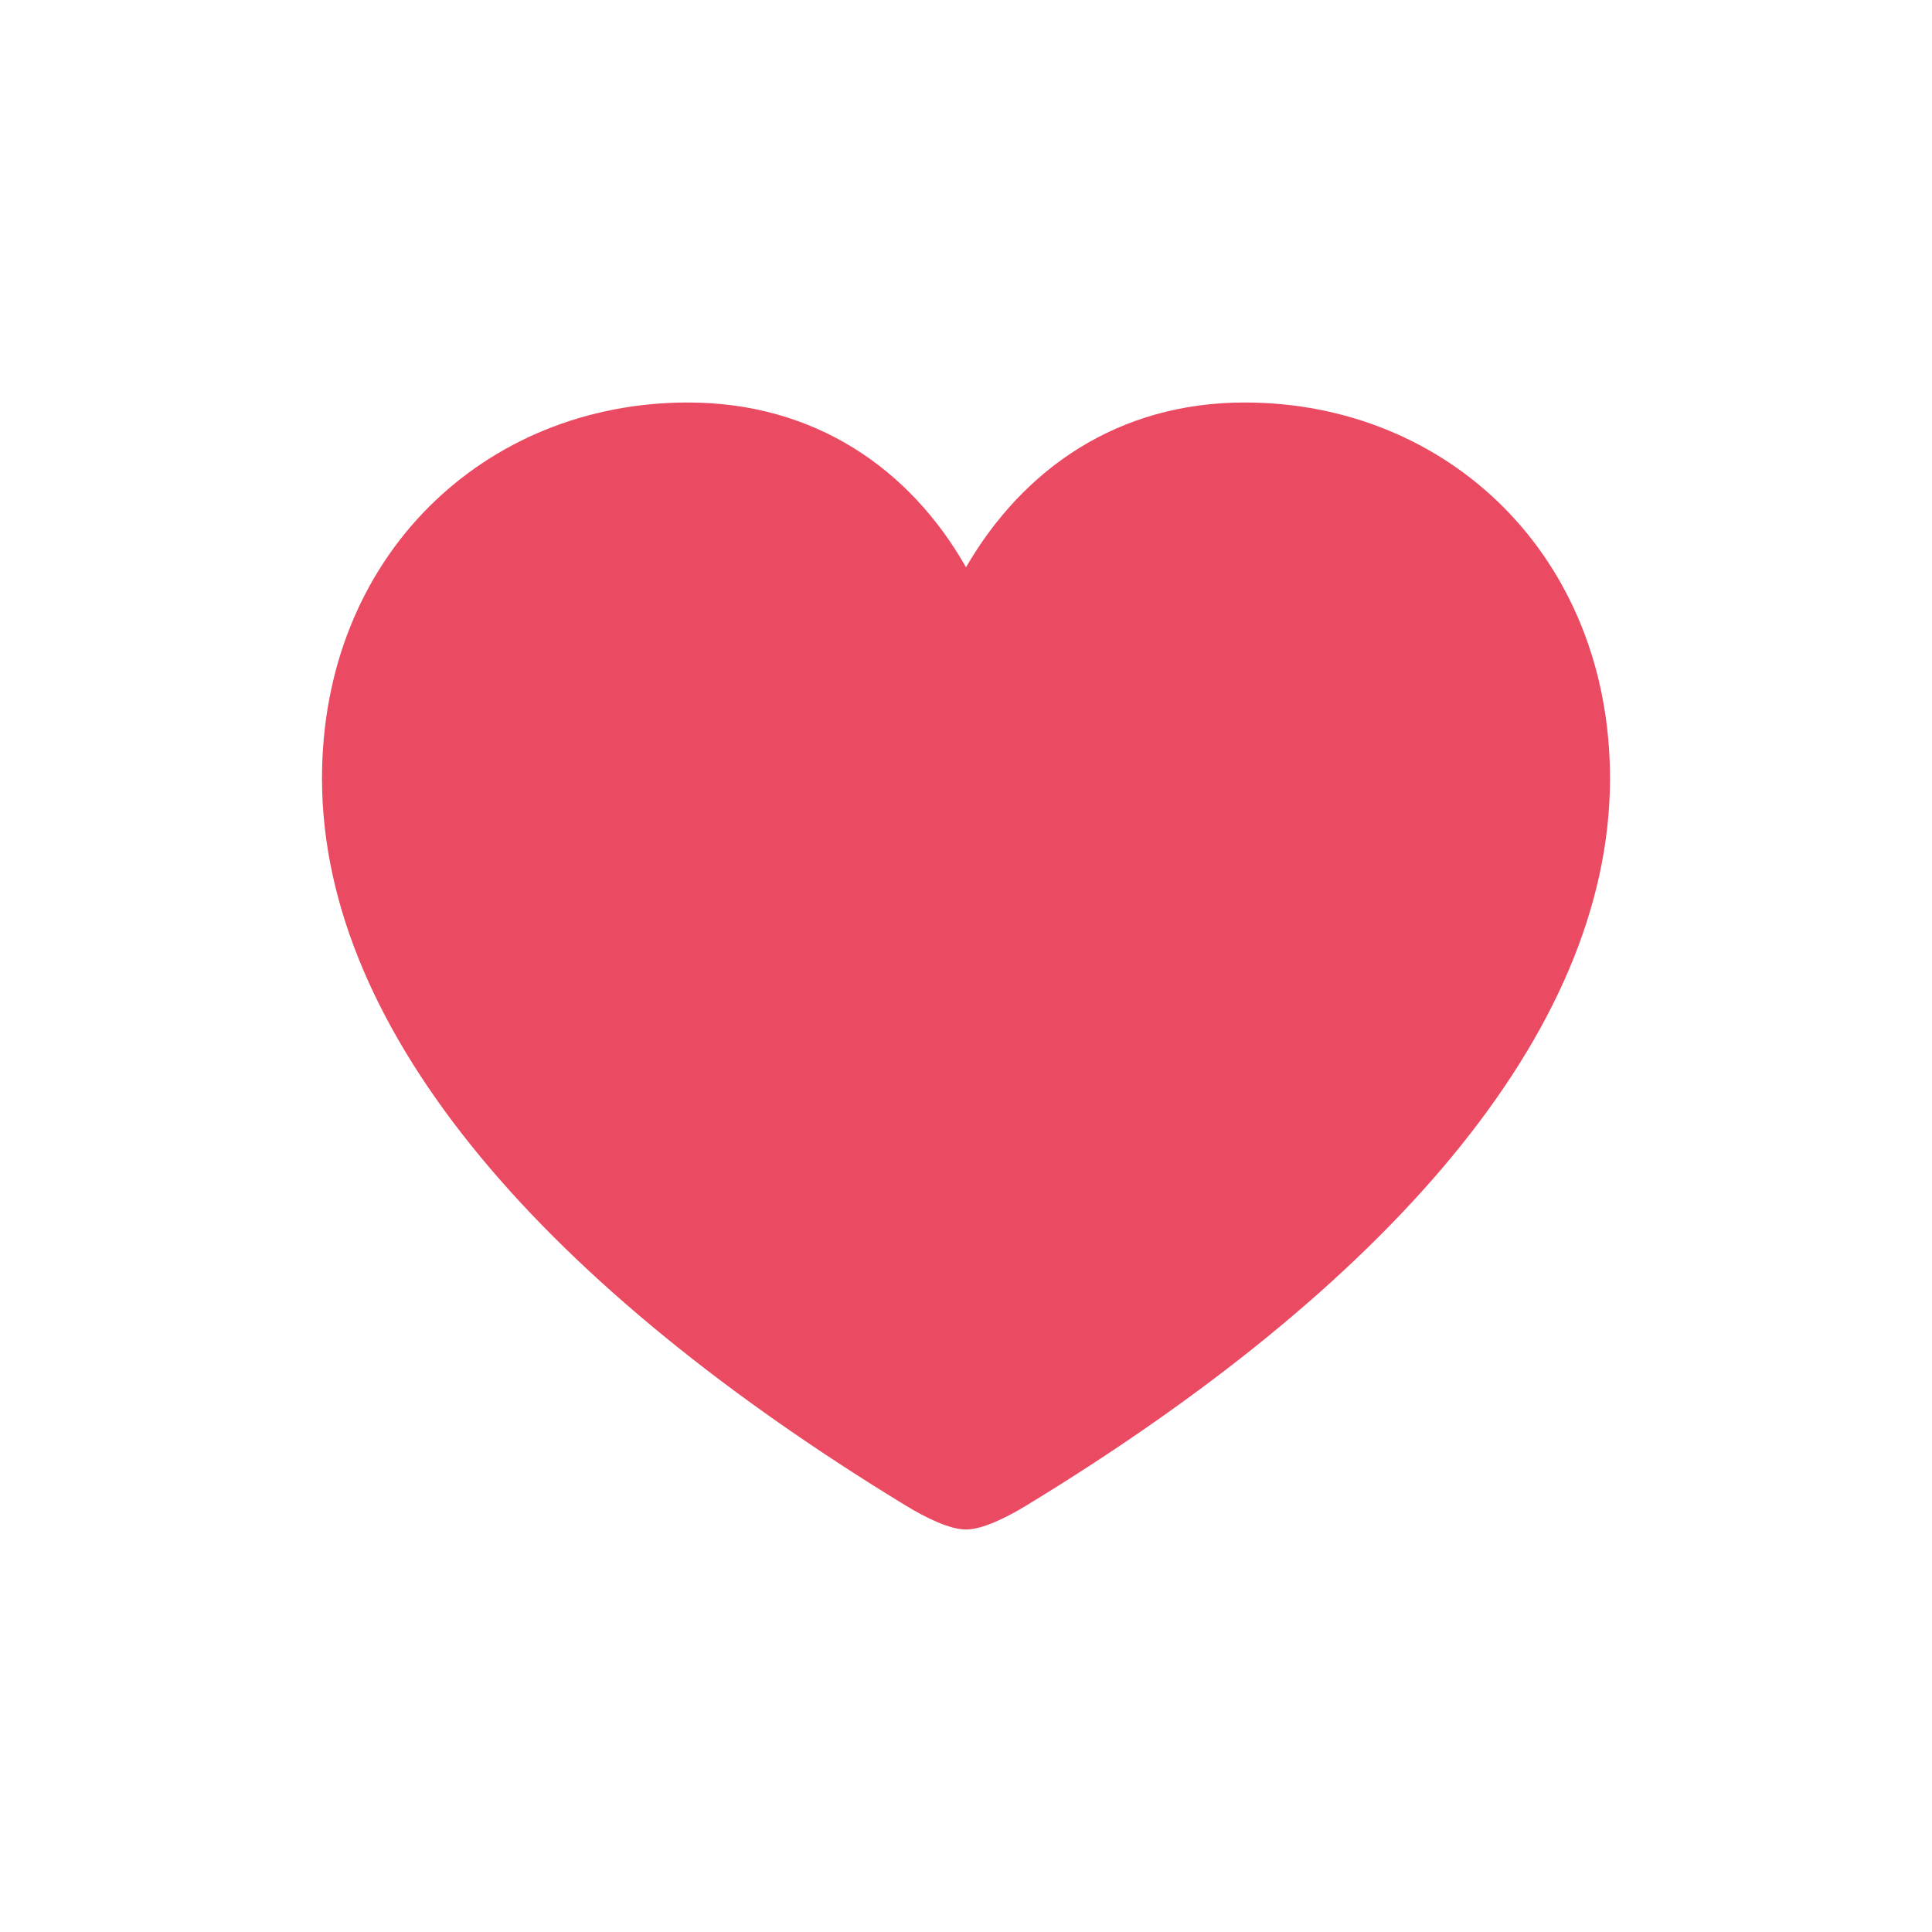
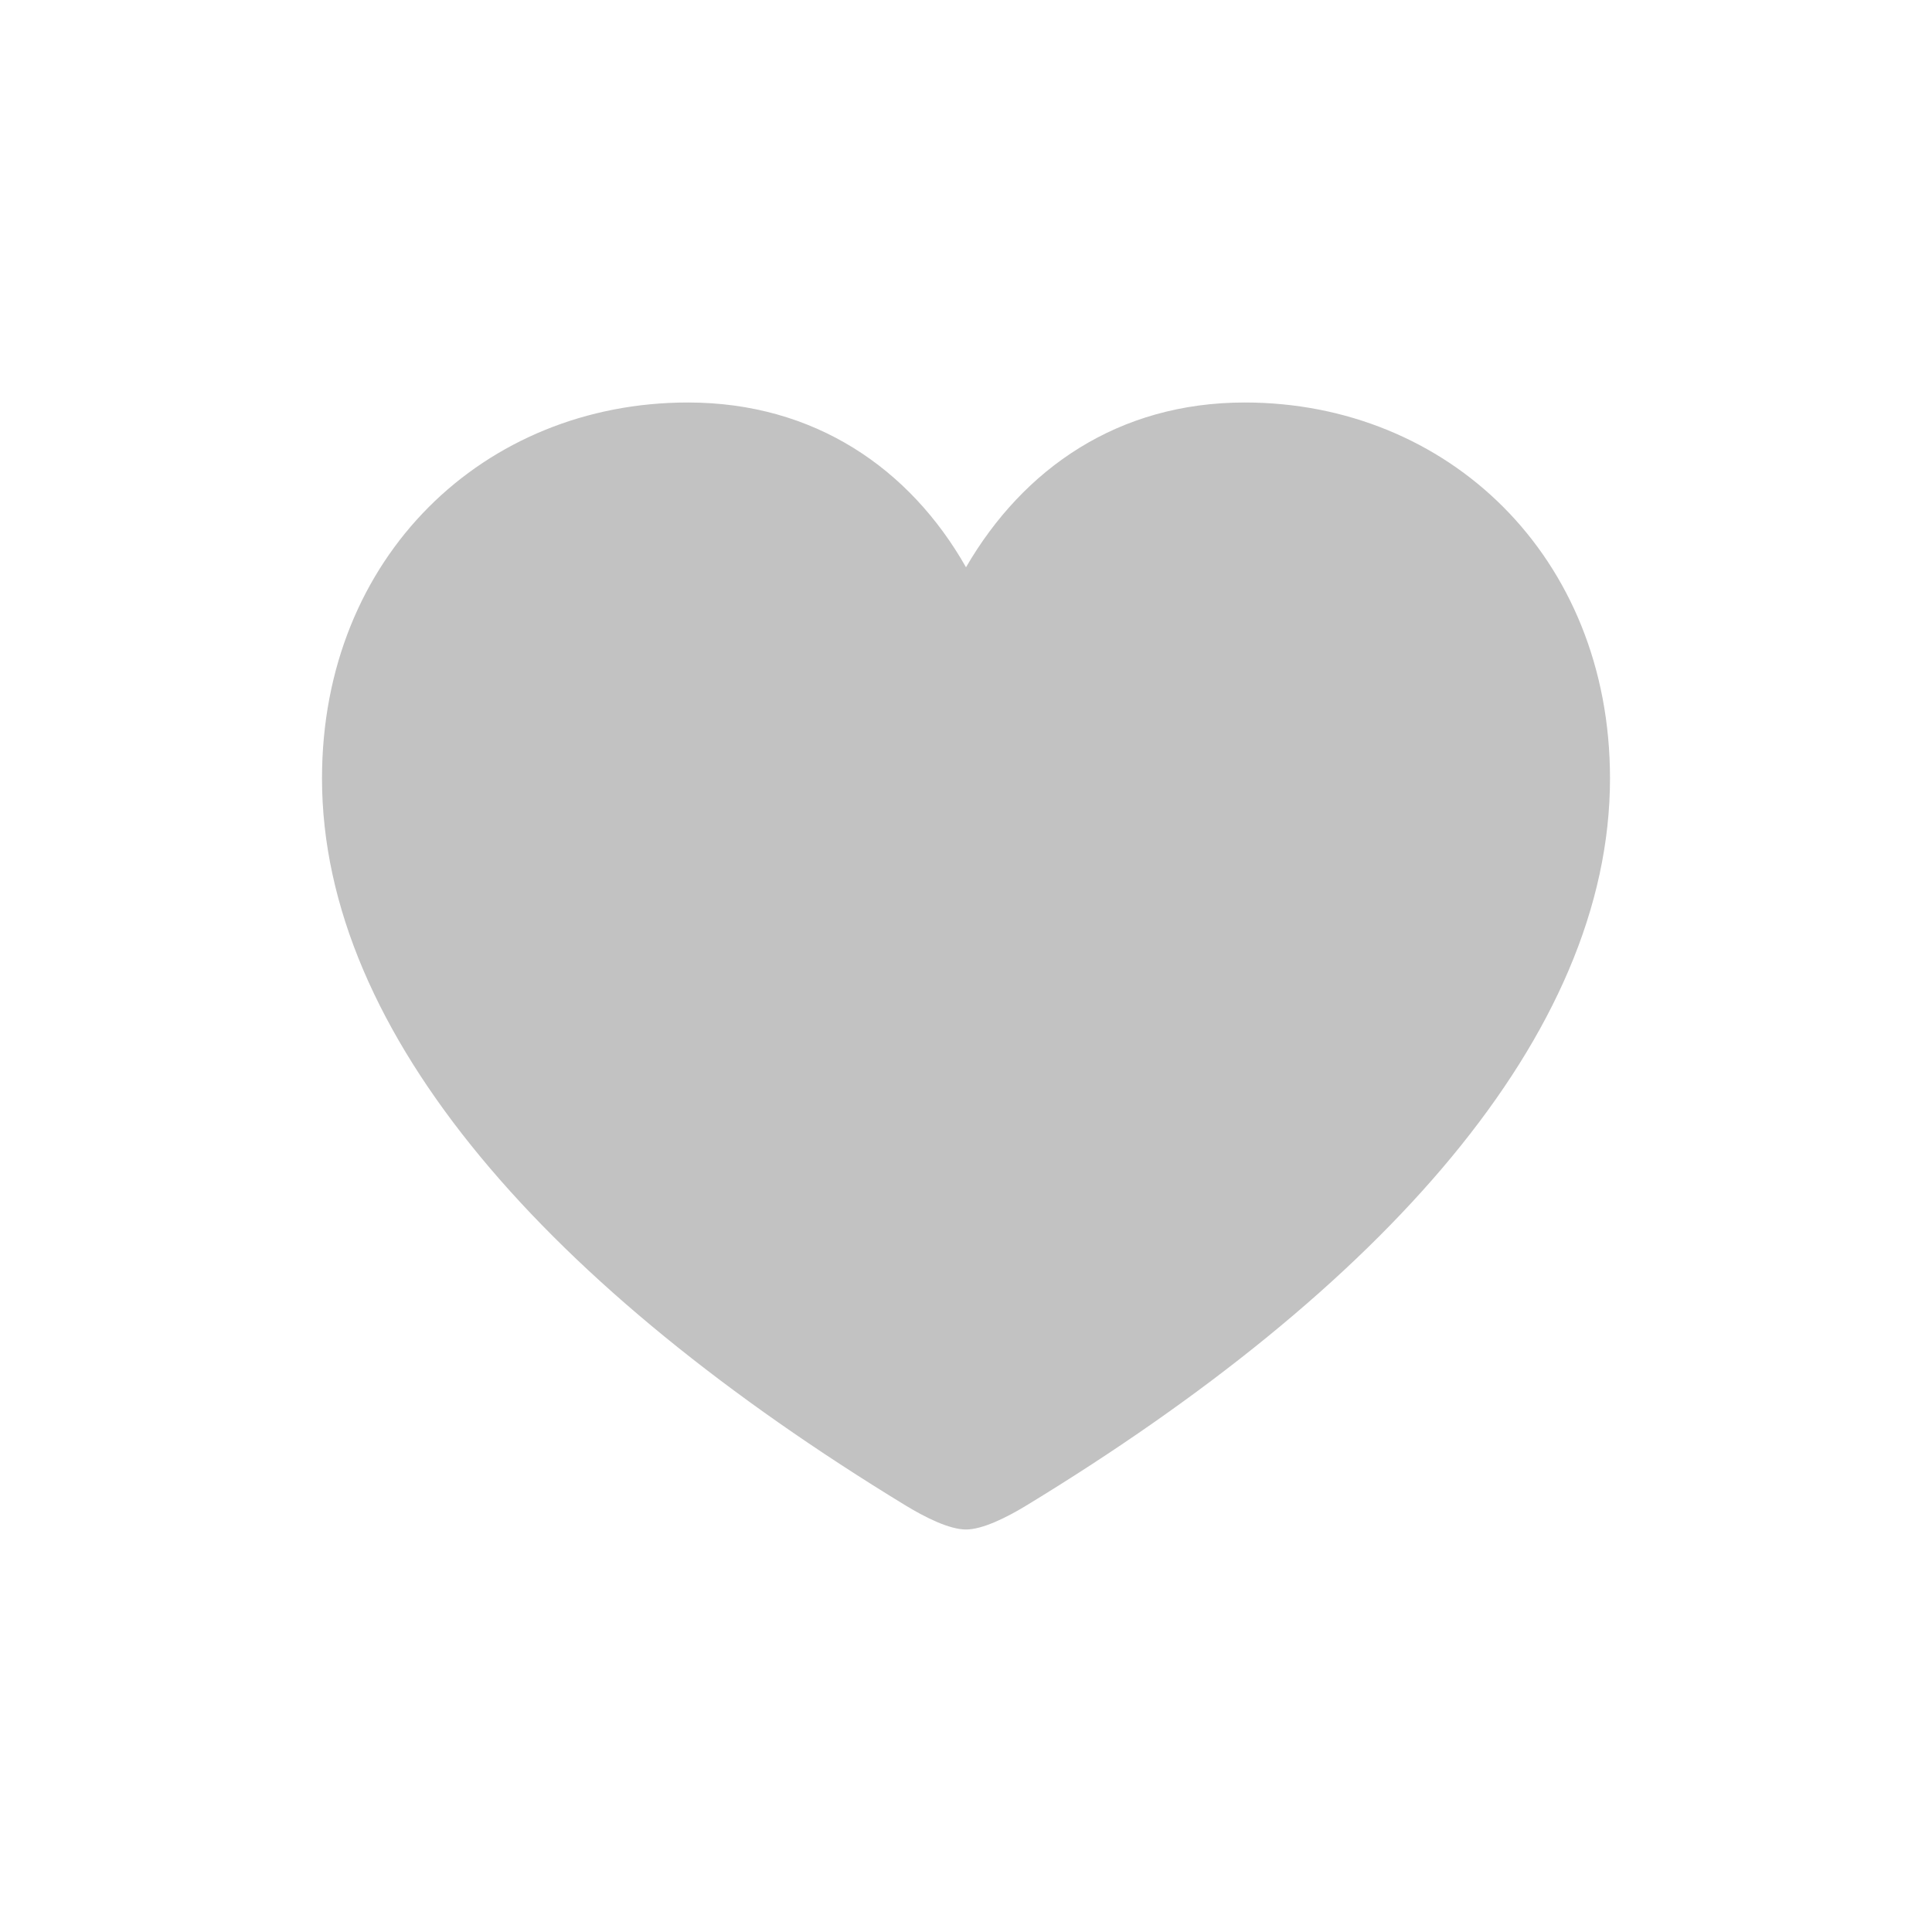
<svg xmlns="http://www.w3.org/2000/svg" width="18" height="18" viewBox="0 0 18 18" fill="none">
  <g clip-path="url(#clip0_1231_99187)">
-     <path d="M9 14.25C9.154 14.25 9.379 14.138 9.563 14.026C12.877 12.009 15 9.644 15 7.252C15 5.184 13.488 3.75 11.597 3.75C10.417 3.75 9.534 4.366 9 5.285C8.478 4.366 7.589 3.75 6.409 3.75C4.512 3.75 3 5.184 3 7.252C3 9.644 5.128 12.009 8.437 14.026C8.621 14.138 8.846 14.25 9 14.25Z" fill="#EB4B62" />
+     <path d="M9 14.25C9.154 14.25 9.379 14.138 9.563 14.026C12.877 12.009 15 9.644 15 7.252C15 5.184 13.488 3.75 11.597 3.75C10.417 3.75 9.534 4.366 9 5.285C8.478 4.366 7.589 3.75 6.409 3.75C4.512 3.75 3 5.184 3 7.252C3 9.644 5.128 12.009 8.437 14.026C8.621 14.138 8.846 14.25 9 14.25Z" fill="#C2C2C2" />
  </g>
  <defs>
    <clipPath id="clip0_1231_99187">
      <rect width="18" height="18" fill="#C2C2C2" />
    </clipPath>
  </defs>
</svg>
